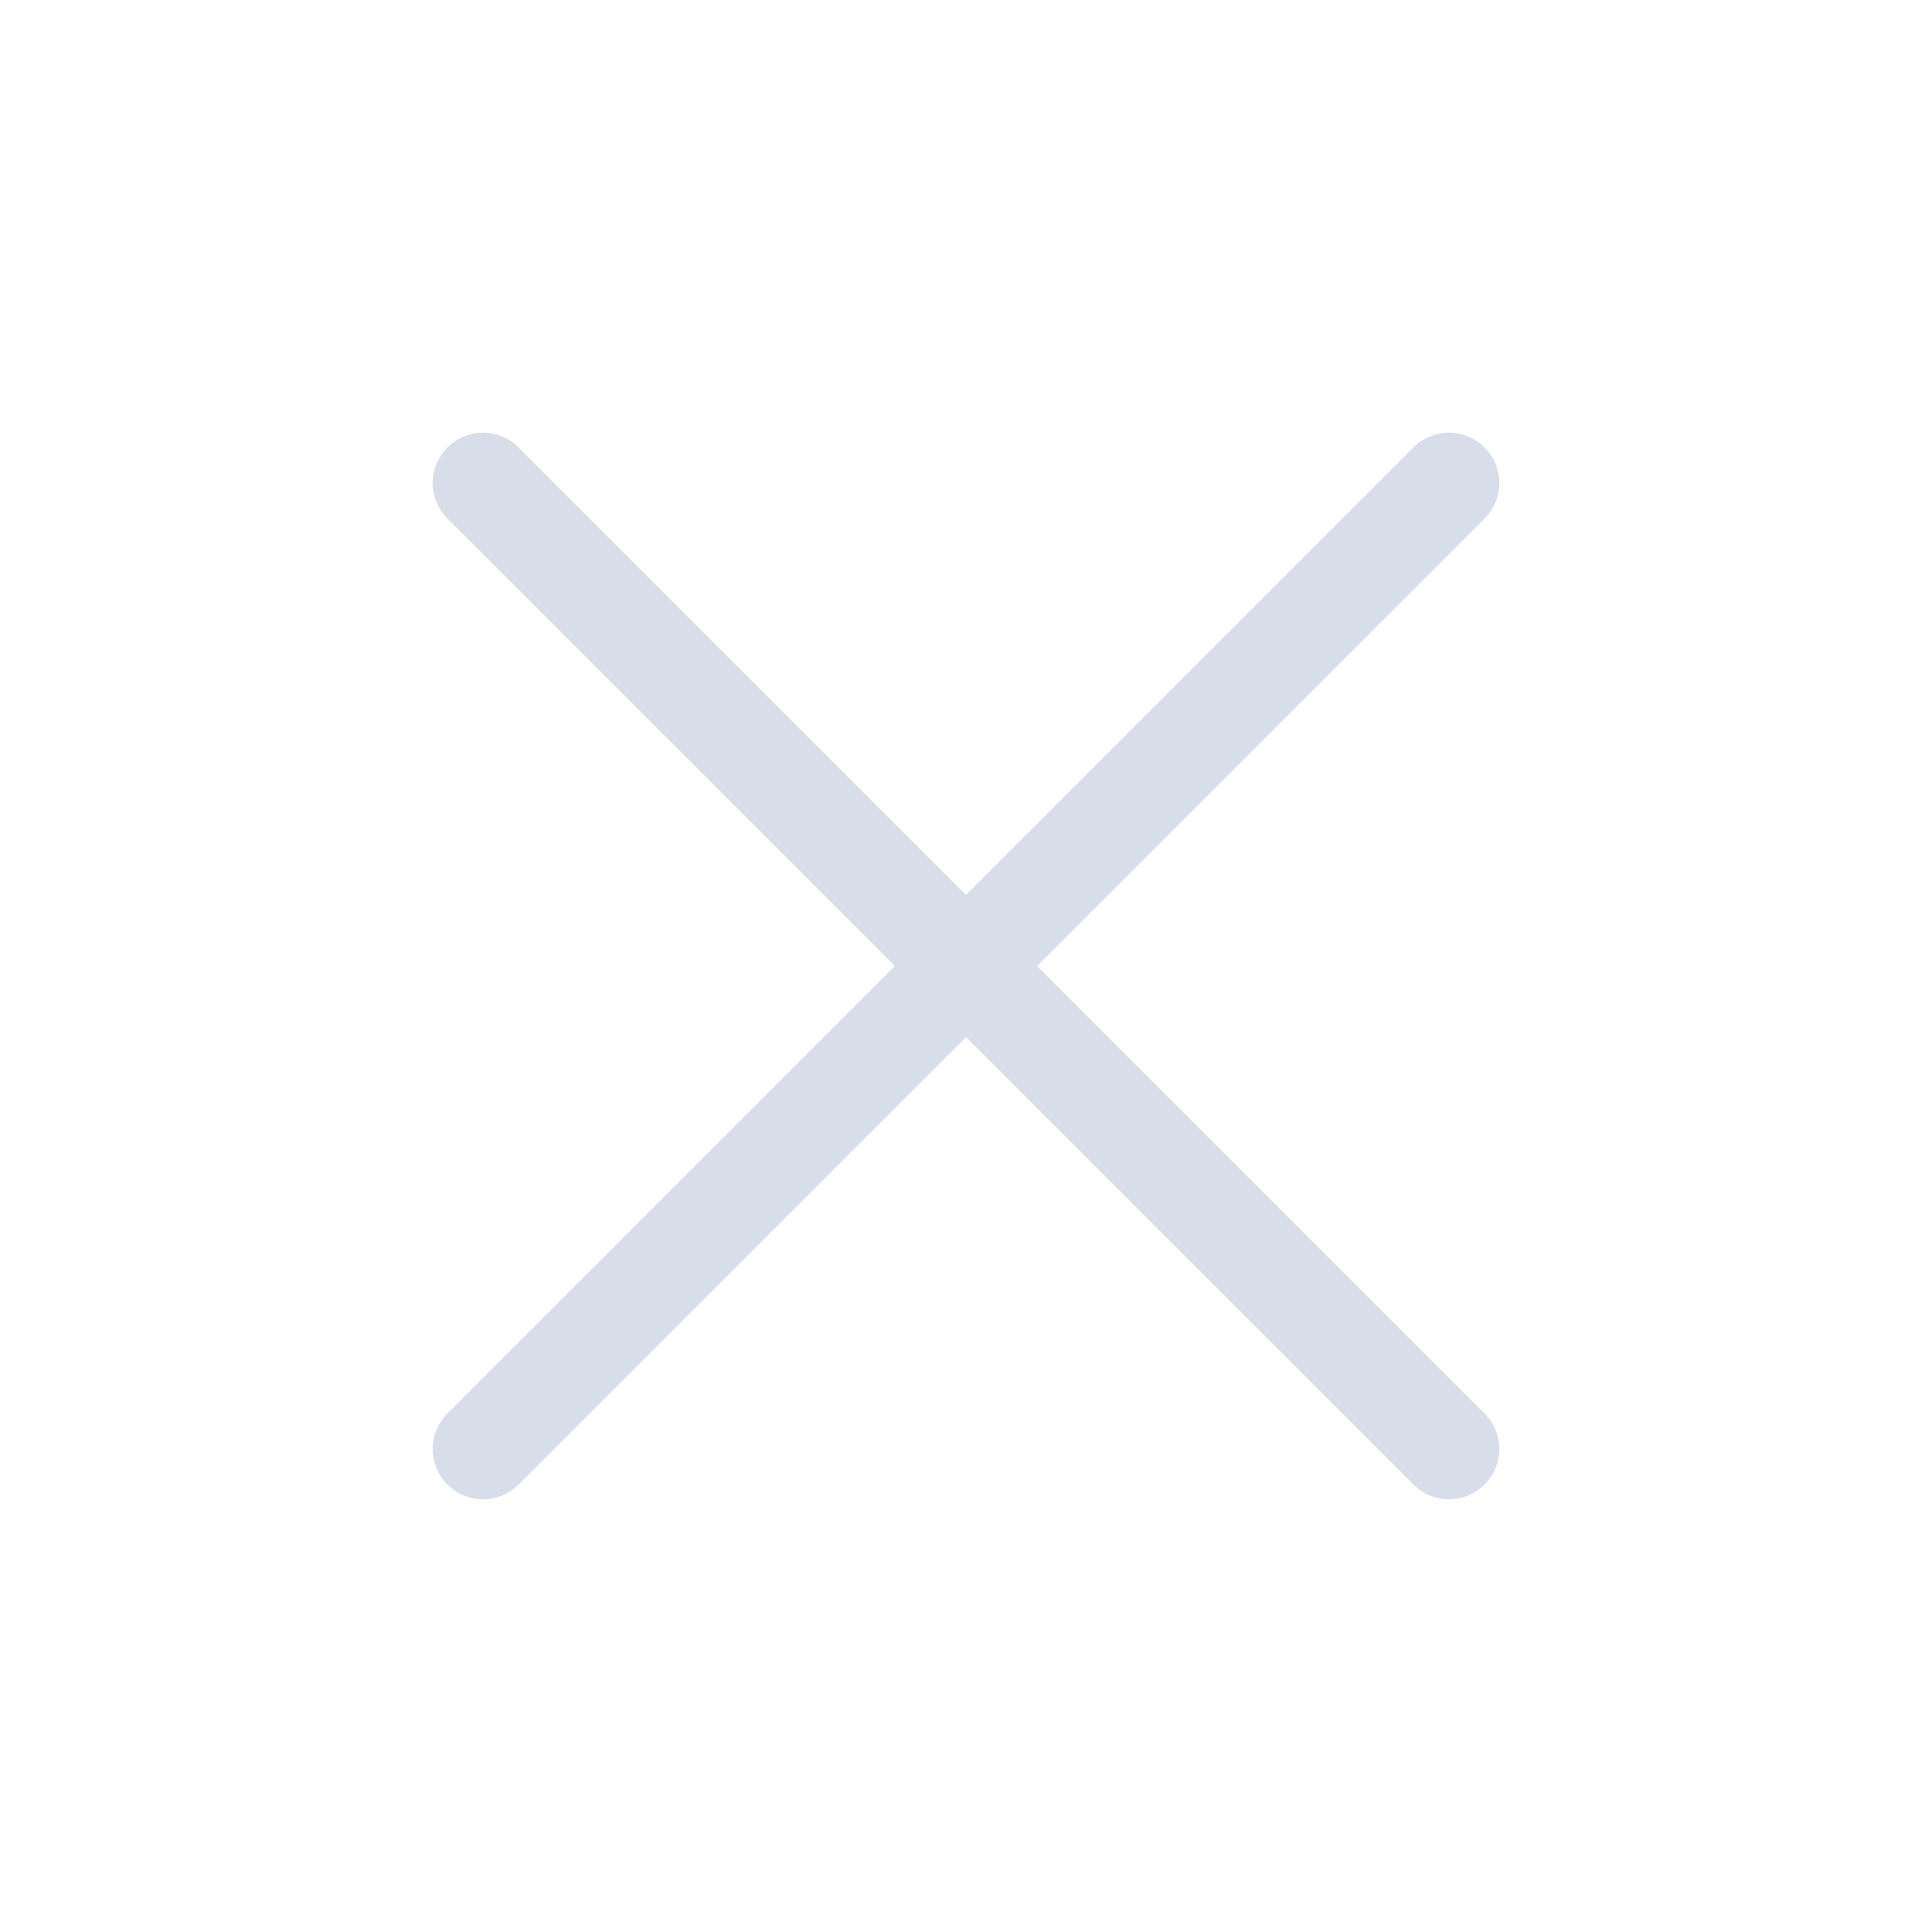
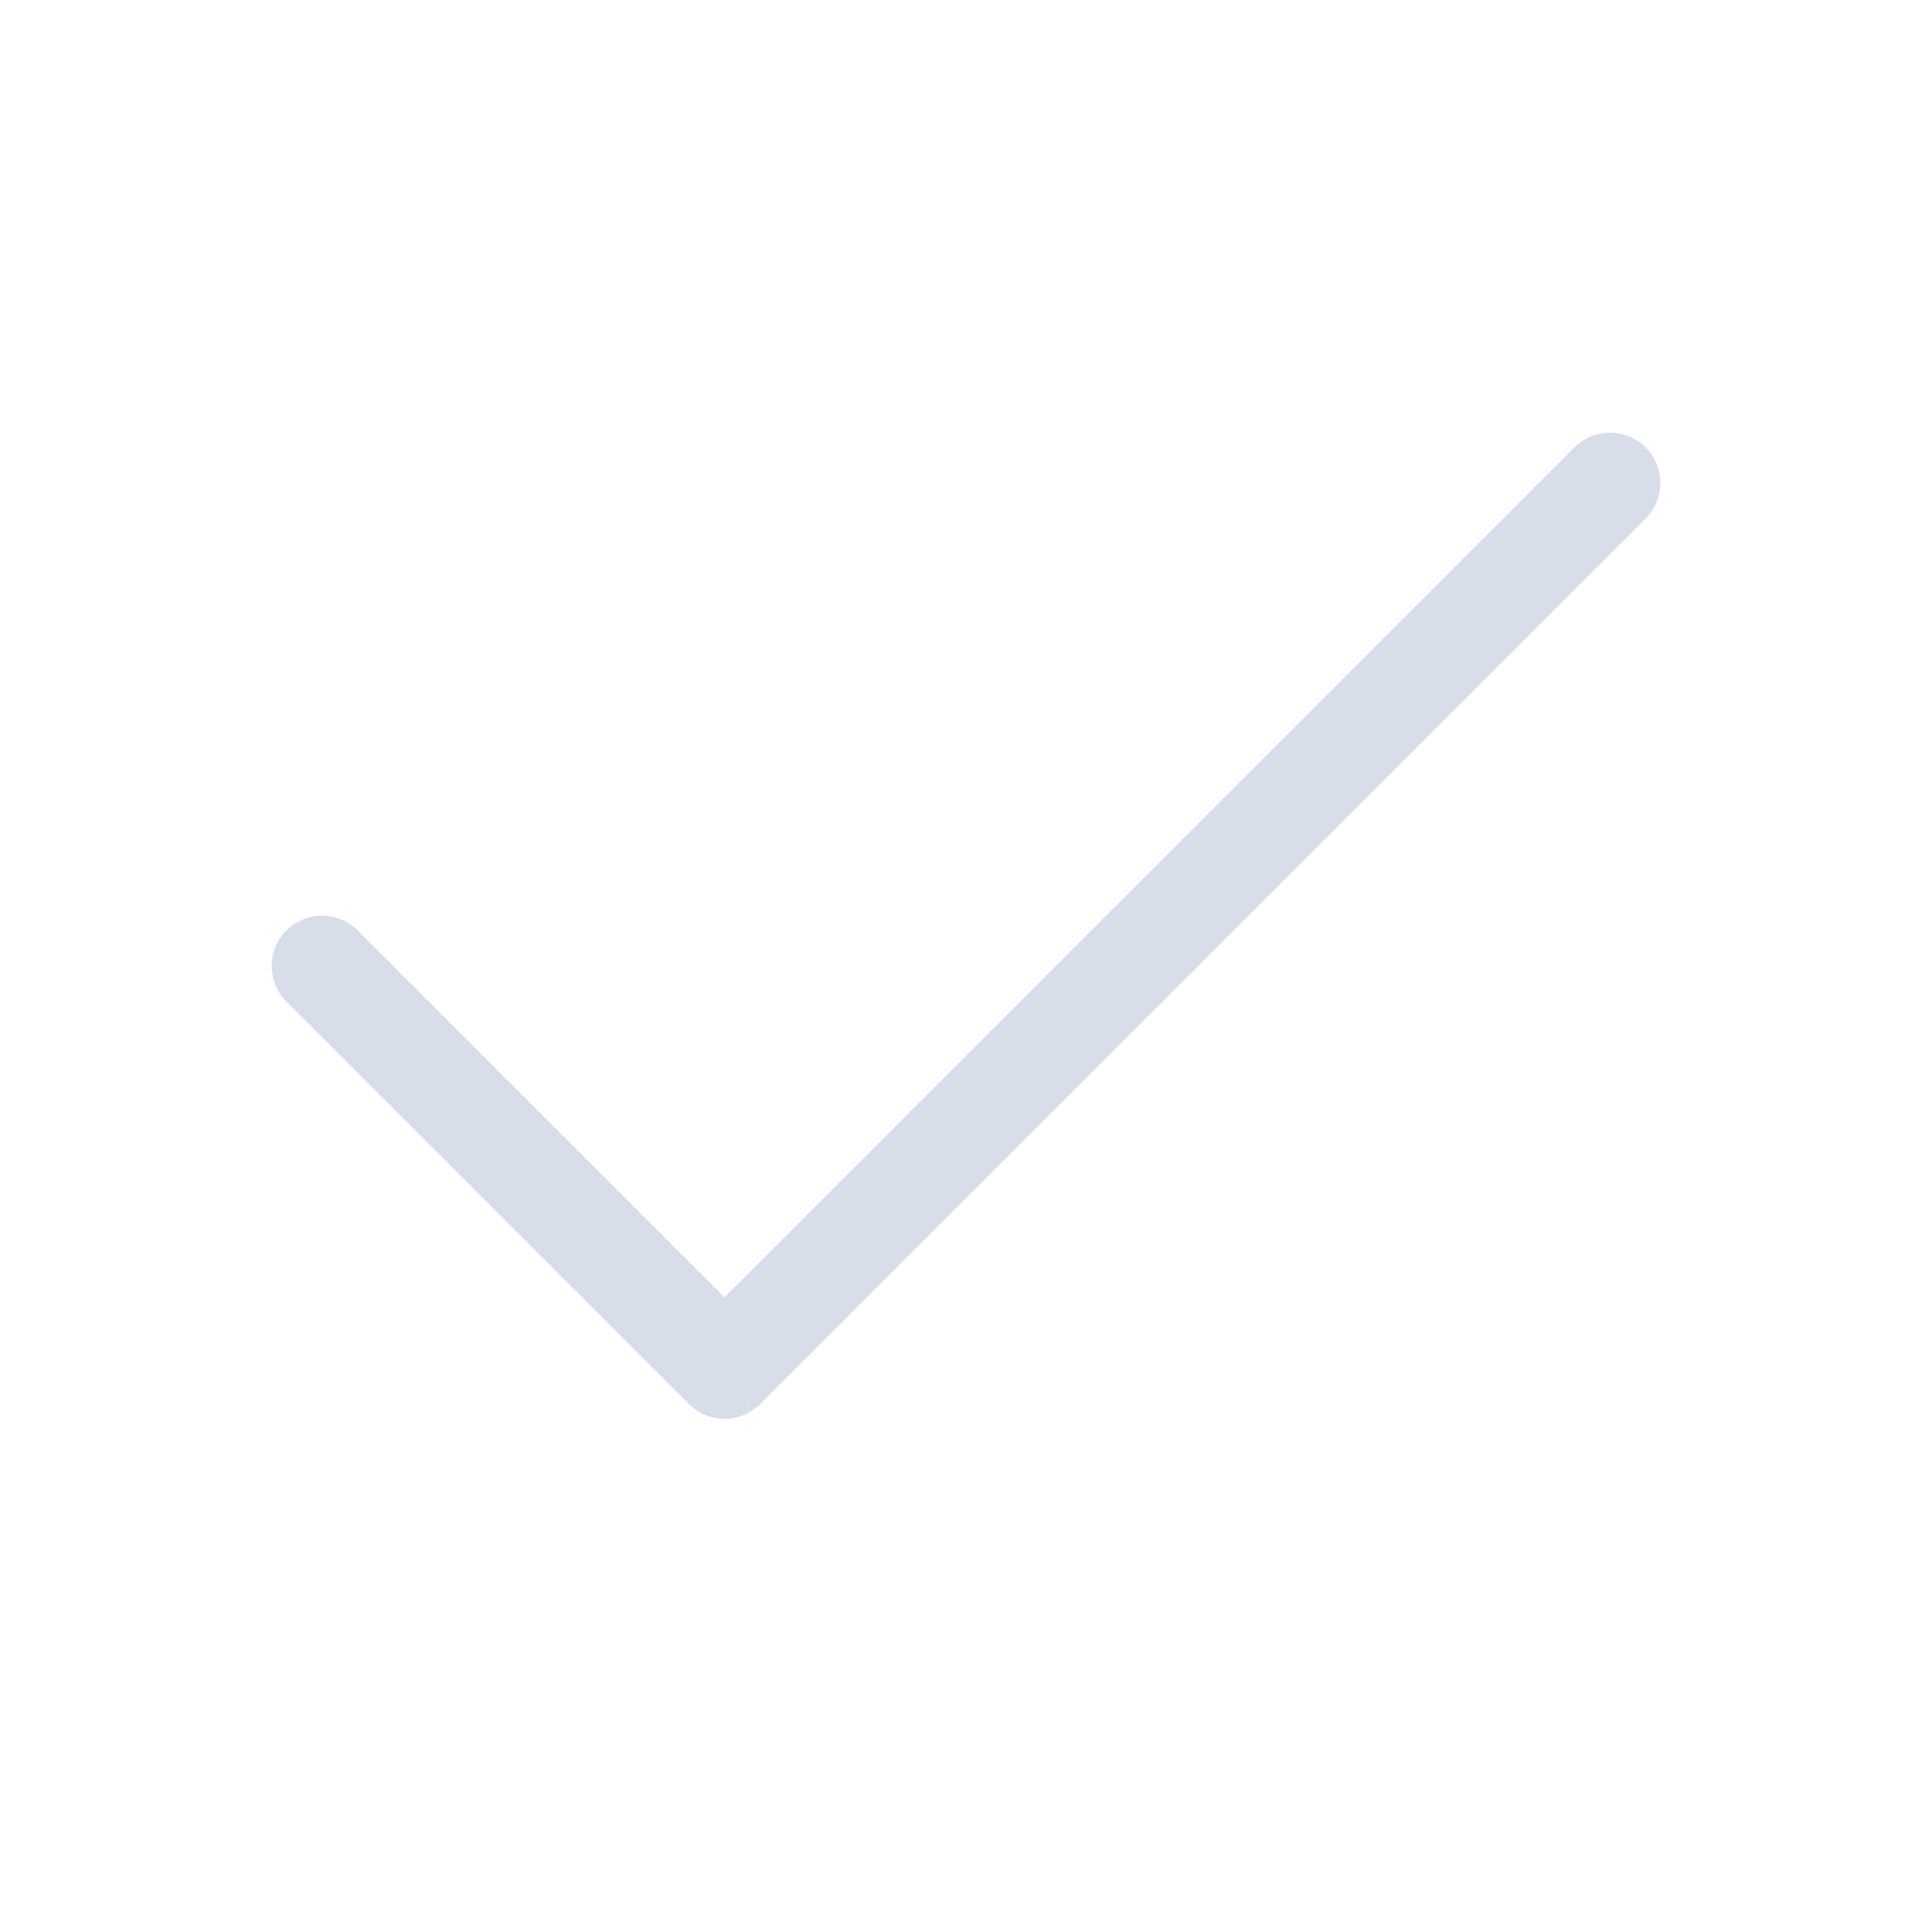
<svg xmlns="http://www.w3.org/2000/svg" width="24" height="24" viewBox="0 0 24 24" fill="none" stroke="#d8dee9" stroke-width="1.25" stroke-linecap="round" stroke-linejoin="round">
-   <path d="M18 6 6 18" />
-   <path d="m6 6 12 12" />
+   <path d="M20 6 9 17l-5-5" />
</svg>
